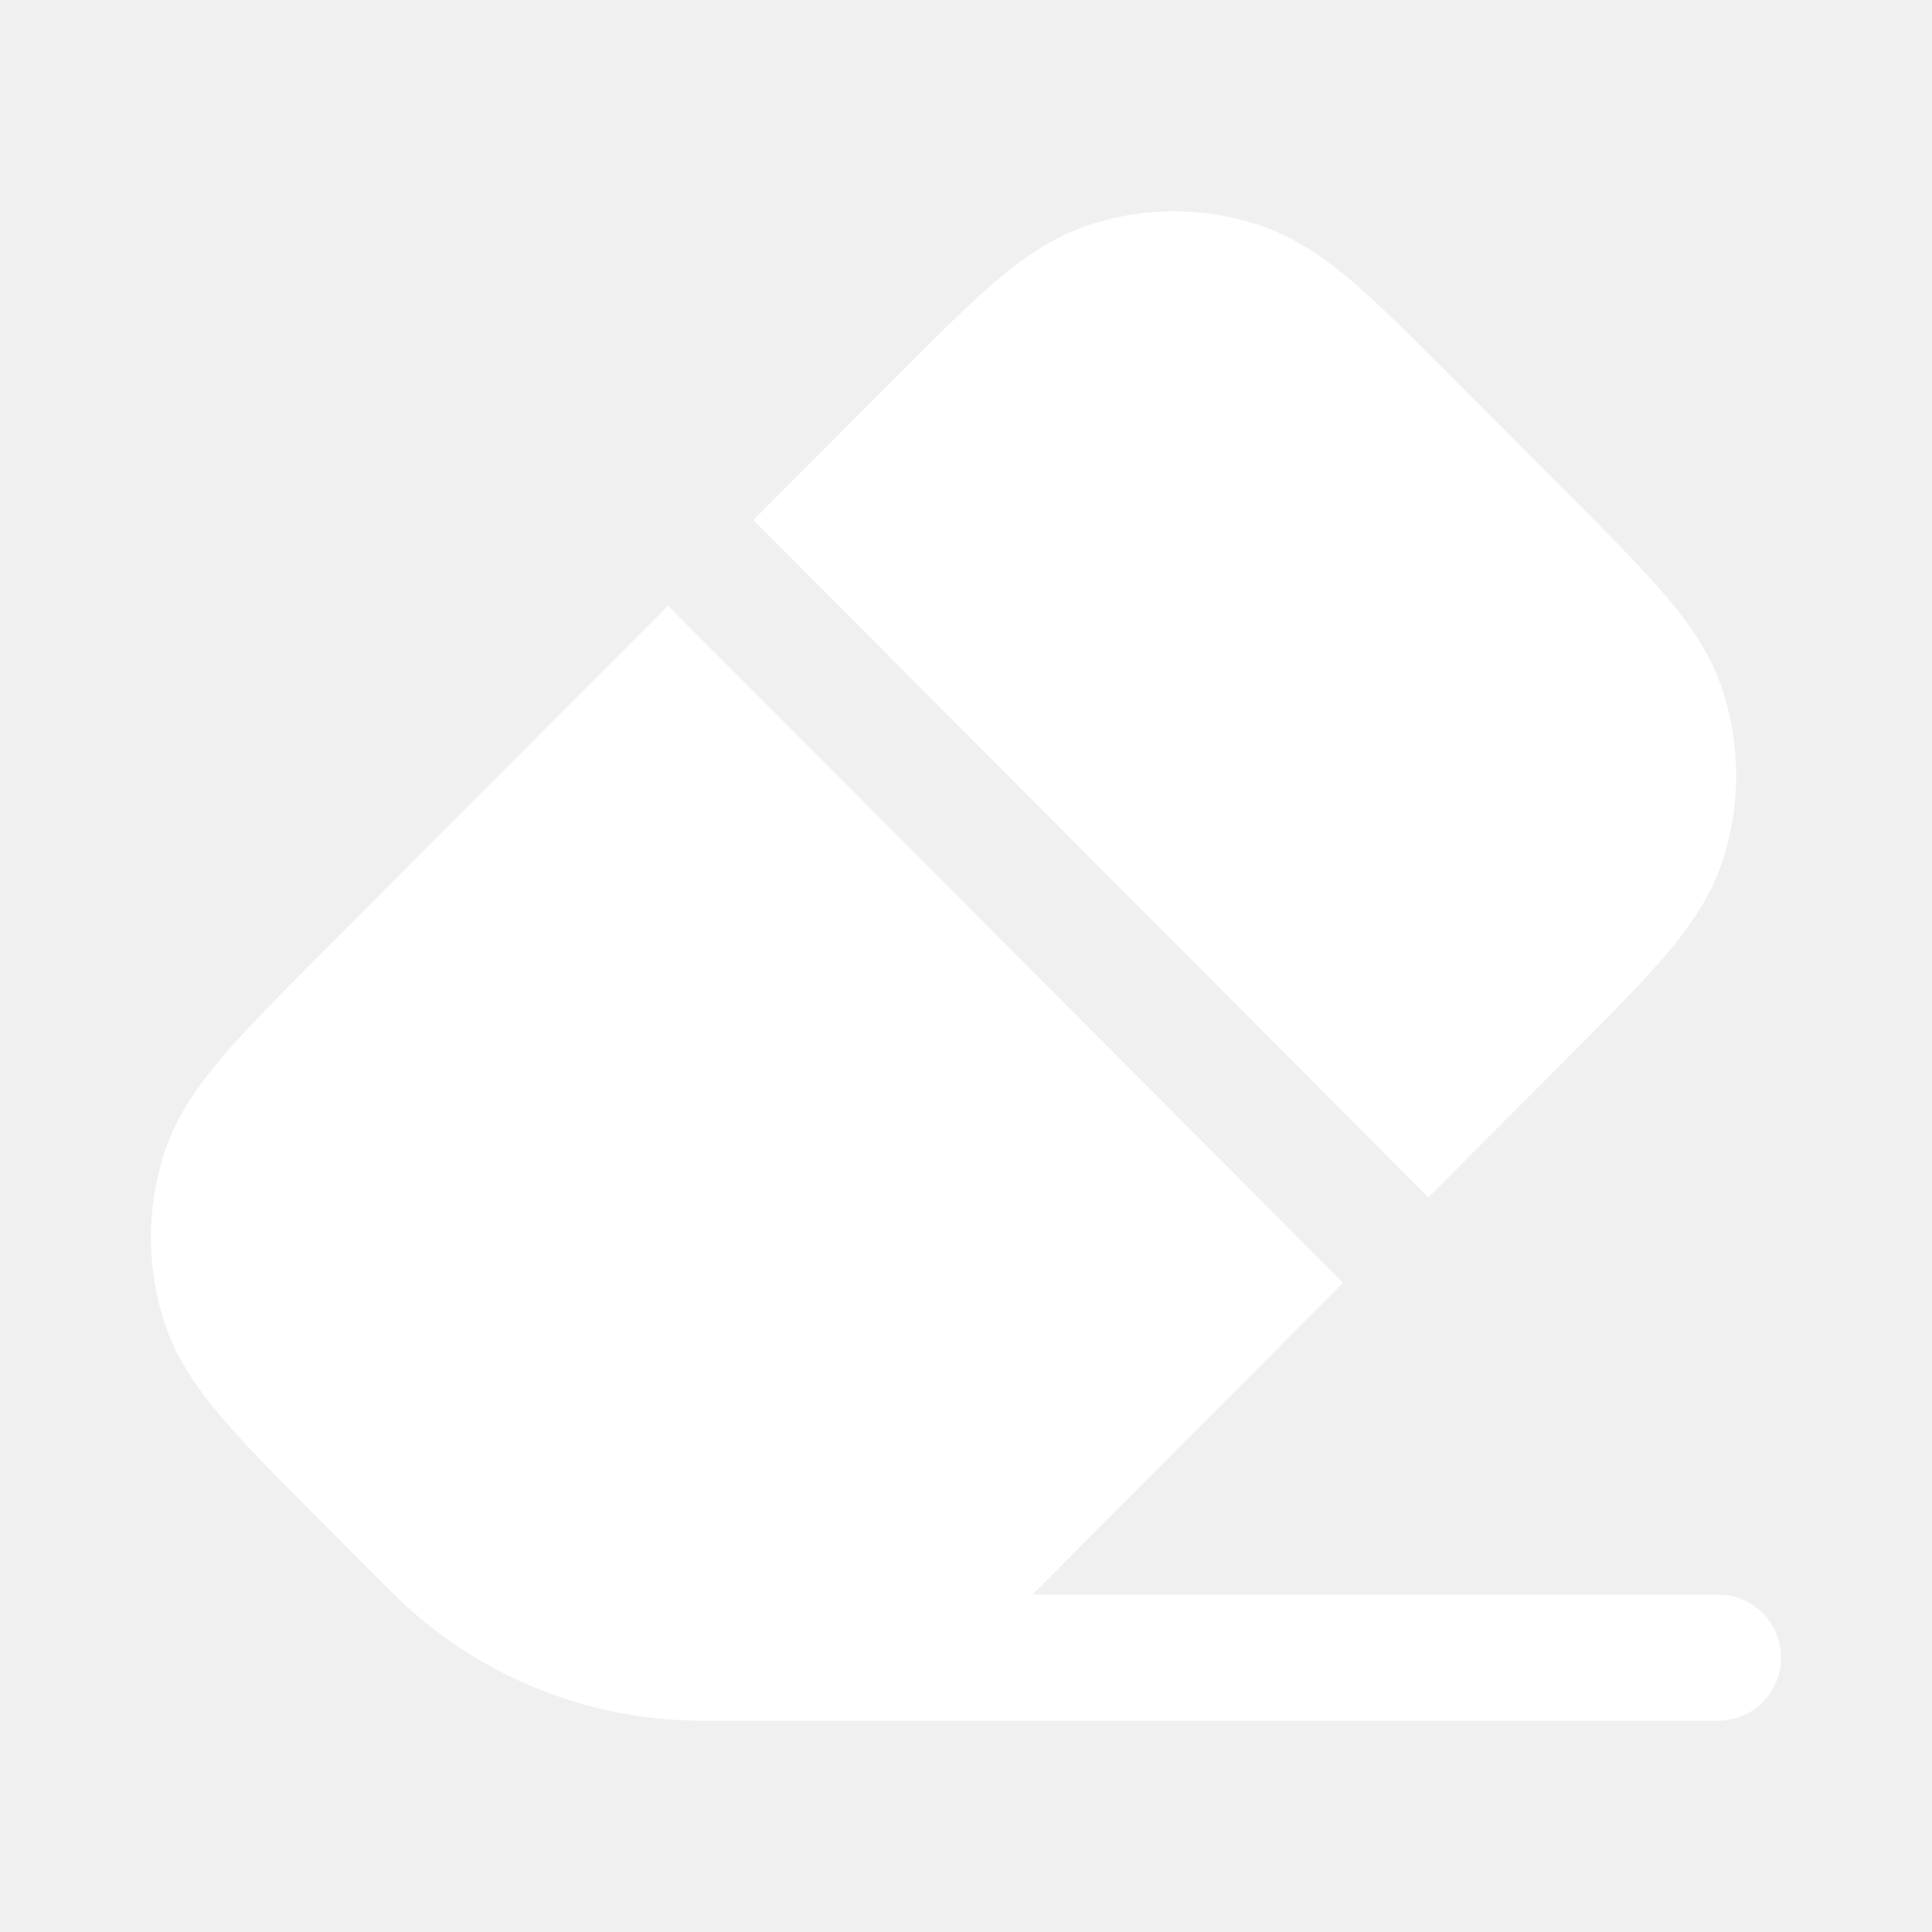
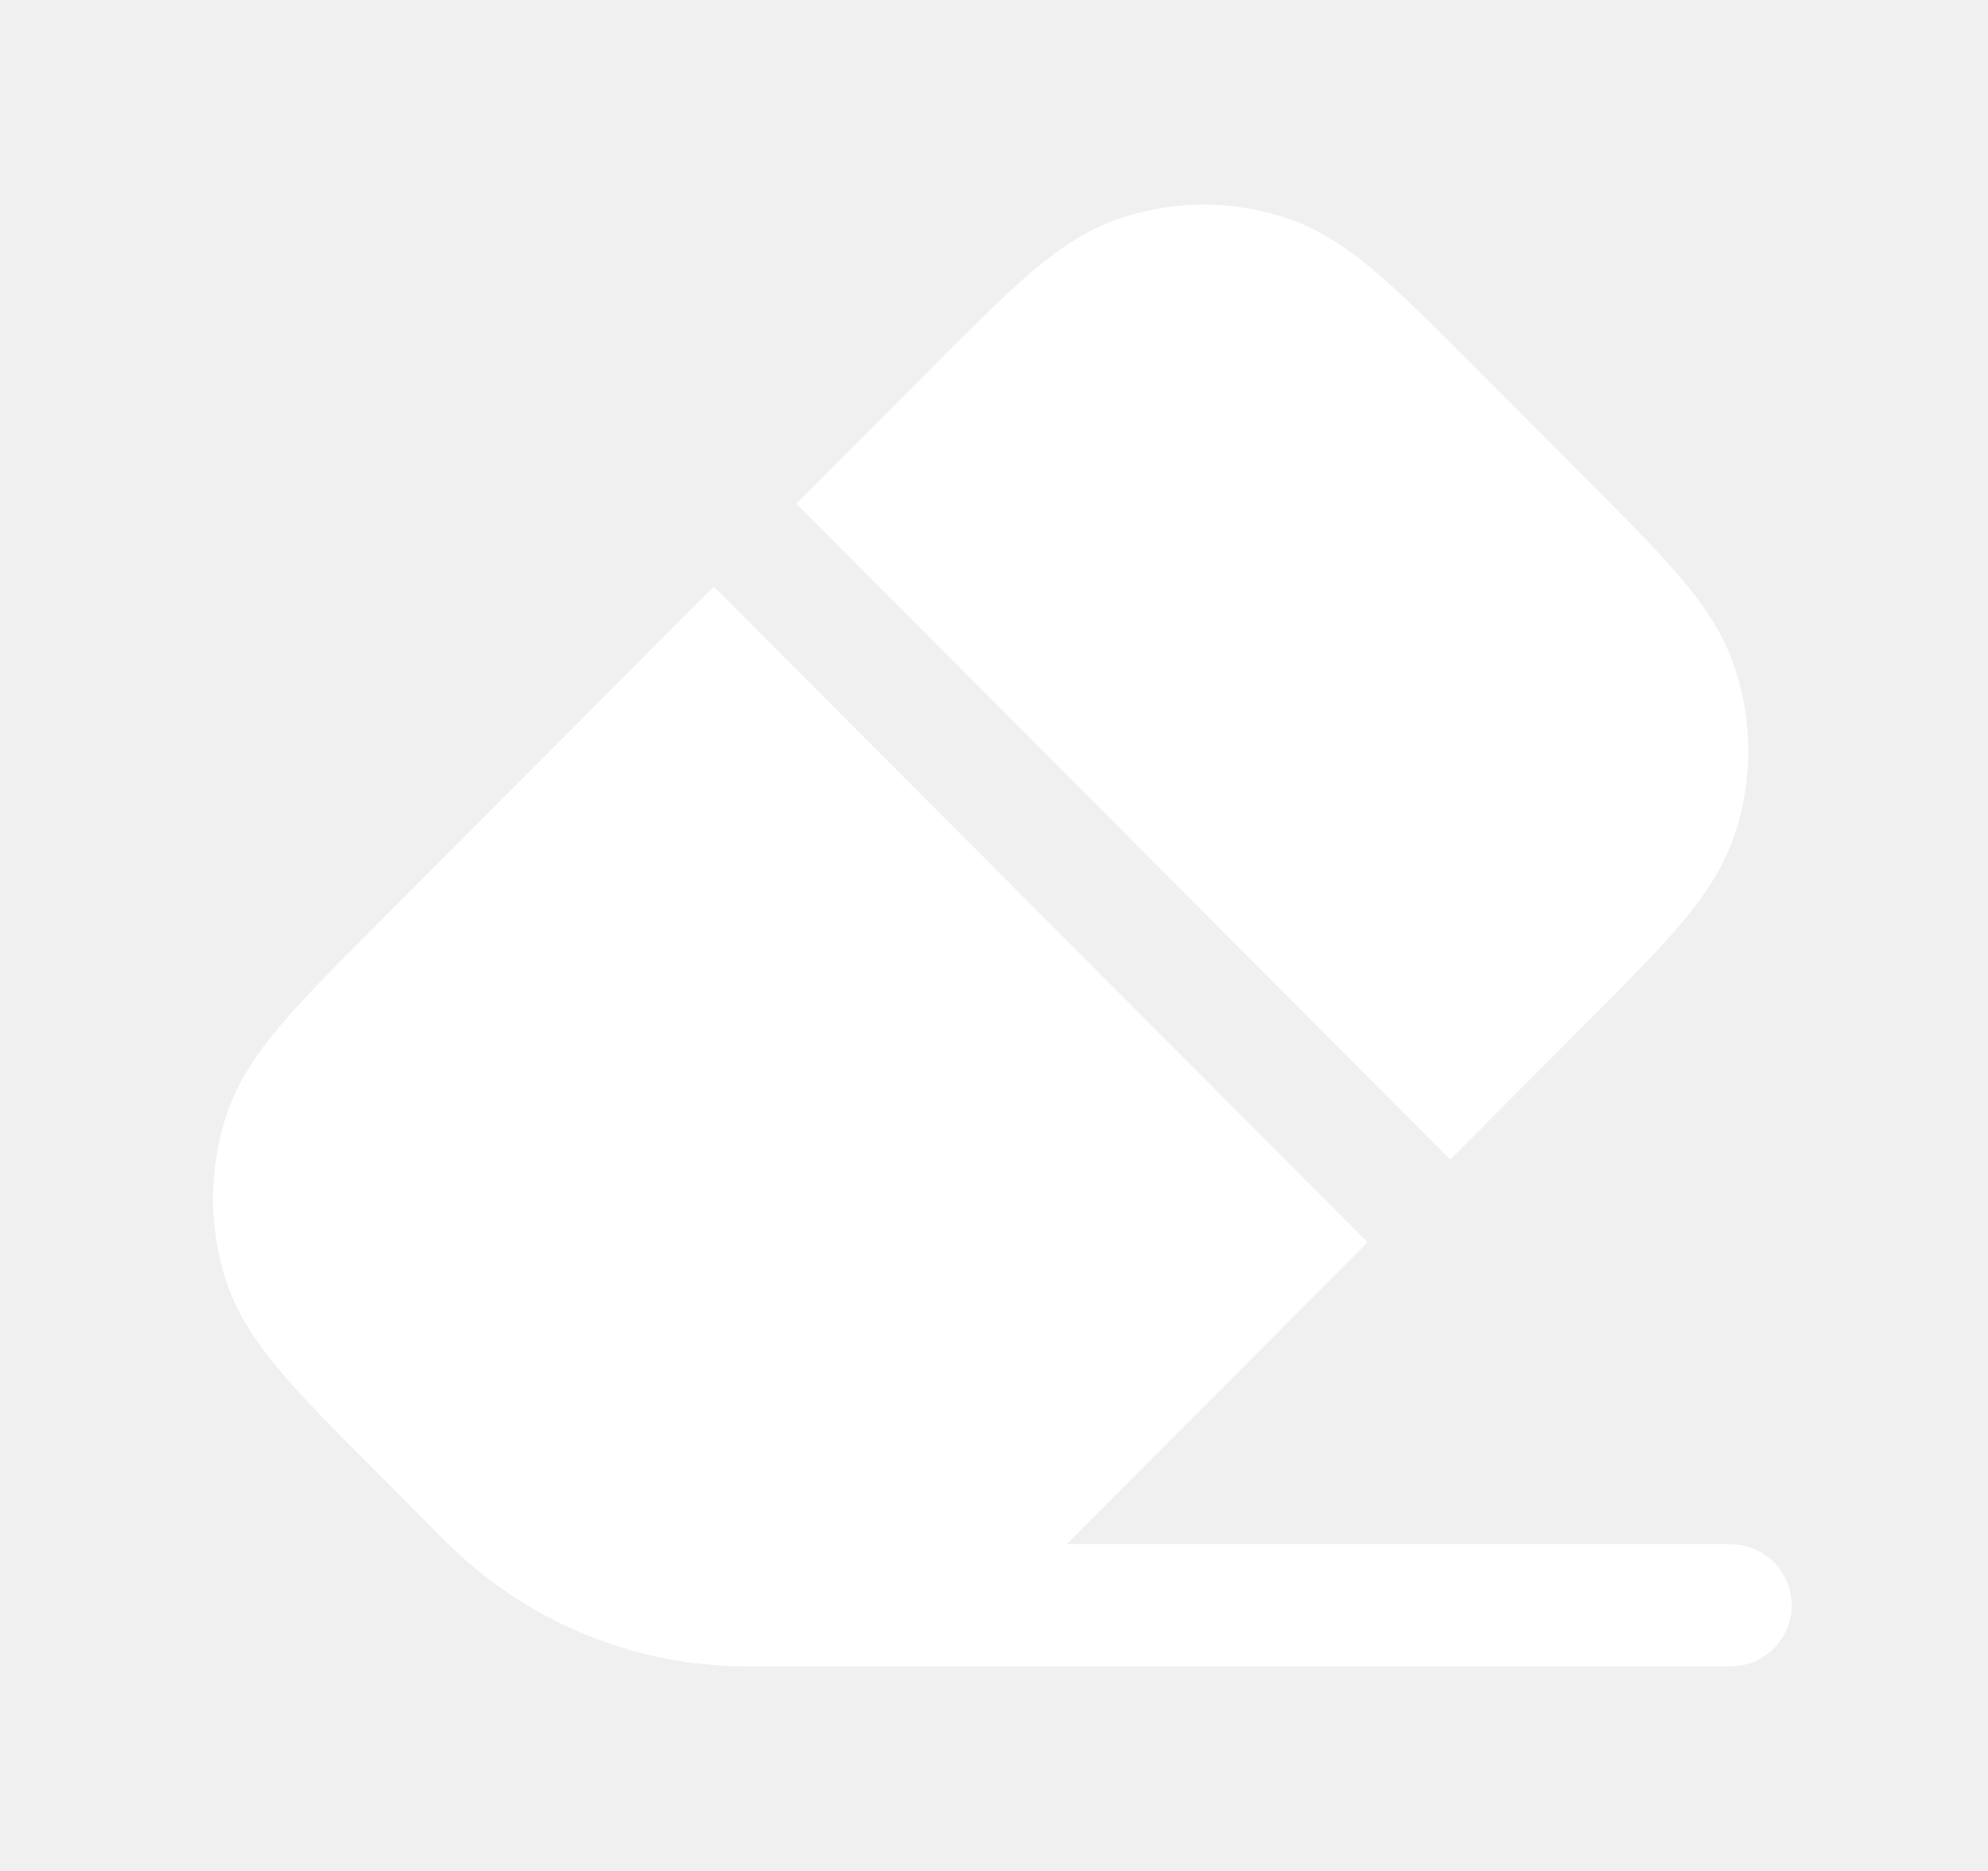
- <svg xmlns="http://www.w3.org/2000/svg" width="16" height="16" viewBox="0 0 16 16" fill="none">
-   <path fill-rule="evenodd" clip-rule="evenodd" d="M10.418 1.861C9.965 1.713 9.478 1.713 9.025 1.861C8.736 1.955 8.491 2.121 8.245 2.33C8.008 2.533 7.738 2.804 7.407 3.135L6.239 4.307L11.829 9.916L12.998 8.744C13.328 8.412 13.598 8.141 13.8 7.903C14.009 7.657 14.174 7.411 14.268 7.121C14.415 6.667 14.415 6.177 14.268 5.723C14.174 5.433 14.009 5.187 13.8 4.941C13.598 4.703 13.328 4.432 12.998 4.1L12.036 3.135C11.706 2.804 11.435 2.533 11.198 2.33C10.952 2.121 10.707 1.955 10.418 1.861ZM11.123 10.624L5.533 5.016L2.63 7.927C2.3 8.259 2.03 8.53 1.829 8.768C1.62 9.014 1.454 9.26 1.36 9.55C1.213 10.004 1.213 10.494 1.36 10.948C1.454 11.238 1.62 11.484 1.829 11.73C2.03 11.968 2.3 12.239 2.63 12.571L3.238 13.18C3.921 13.865 4.847 14.25 5.813 14.25L14.23 14.25C14.517 14.25 14.75 14.016 14.75 13.728C14.75 13.44 14.517 13.206 14.23 13.206L8.55 13.206L11.123 10.624Z" fill="white" />
+ <svg xmlns="http://www.w3.org/2000/svg" width="17" height="16" viewBox="0 0 17 16" fill="none">
+   <path fill-rule="evenodd" clip-rule="evenodd" d="M10.989 1.861C10.537 1.713 10.049 1.713 9.596 1.861C9.307 1.955 9.062 2.121 8.817 2.33C8.579 2.533 8.309 2.804 7.979 3.135L6.81 4.307L12.401 9.916L13.569 8.744C13.9 8.412 14.17 8.141 14.371 7.903C14.58 7.657 14.745 7.411 14.839 7.121C14.987 6.667 14.987 6.177 14.839 5.723C14.745 5.433 14.58 5.187 14.371 4.941C14.17 4.703 13.9 4.432 13.569 4.1L12.607 3.135C12.277 2.804 12.007 2.533 11.769 2.33C11.524 2.121 11.279 1.955 10.989 1.861ZM11.695 10.624L6.104 5.016L3.202 7.927C2.871 8.259 2.601 8.53 2.4 8.768C2.191 9.014 2.026 9.26 1.932 9.55C1.785 10.004 1.785 10.494 1.932 10.948C2.026 11.238 2.191 11.484 2.4 11.73C2.601 11.968 2.871 12.239 3.202 12.571L3.809 13.18C4.492 13.865 5.418 14.25 6.384 14.25L14.801 14.25C15.088 14.25 15.321 14.016 15.321 13.728C15.321 13.44 15.088 13.206 14.801 13.206L9.121 13.206L11.695 10.624Z" fill="white" />
</svg>
